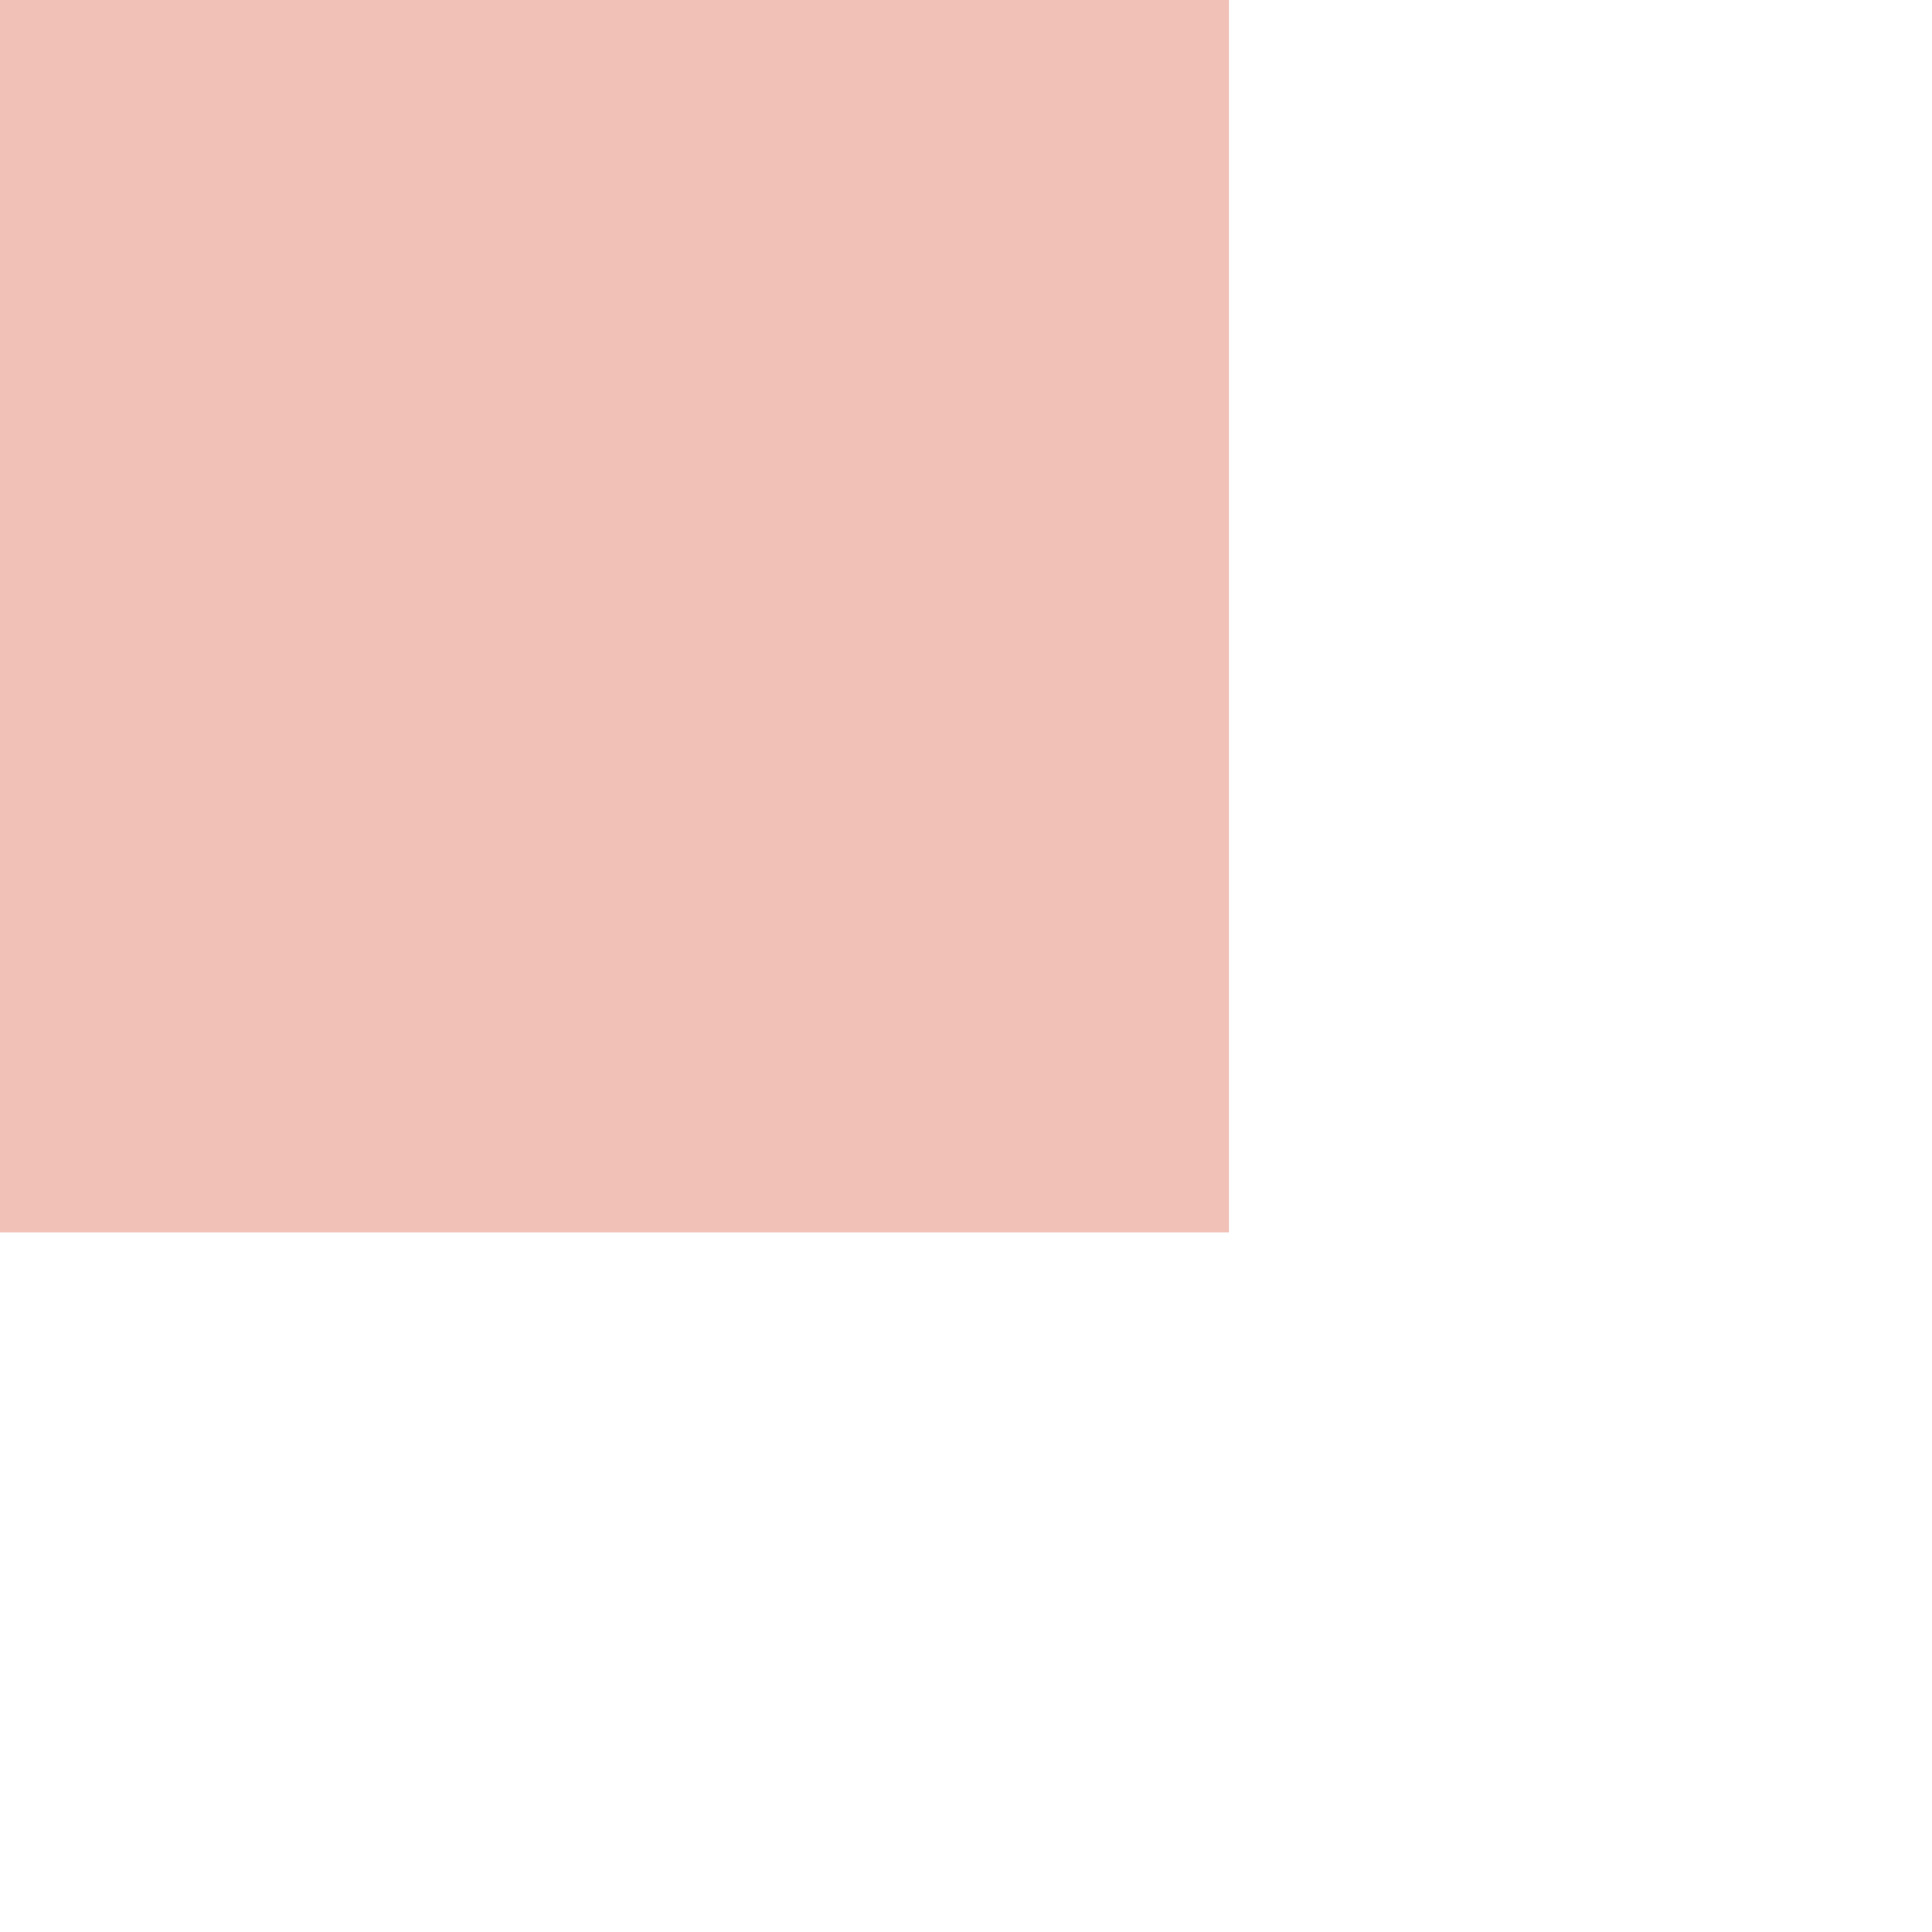
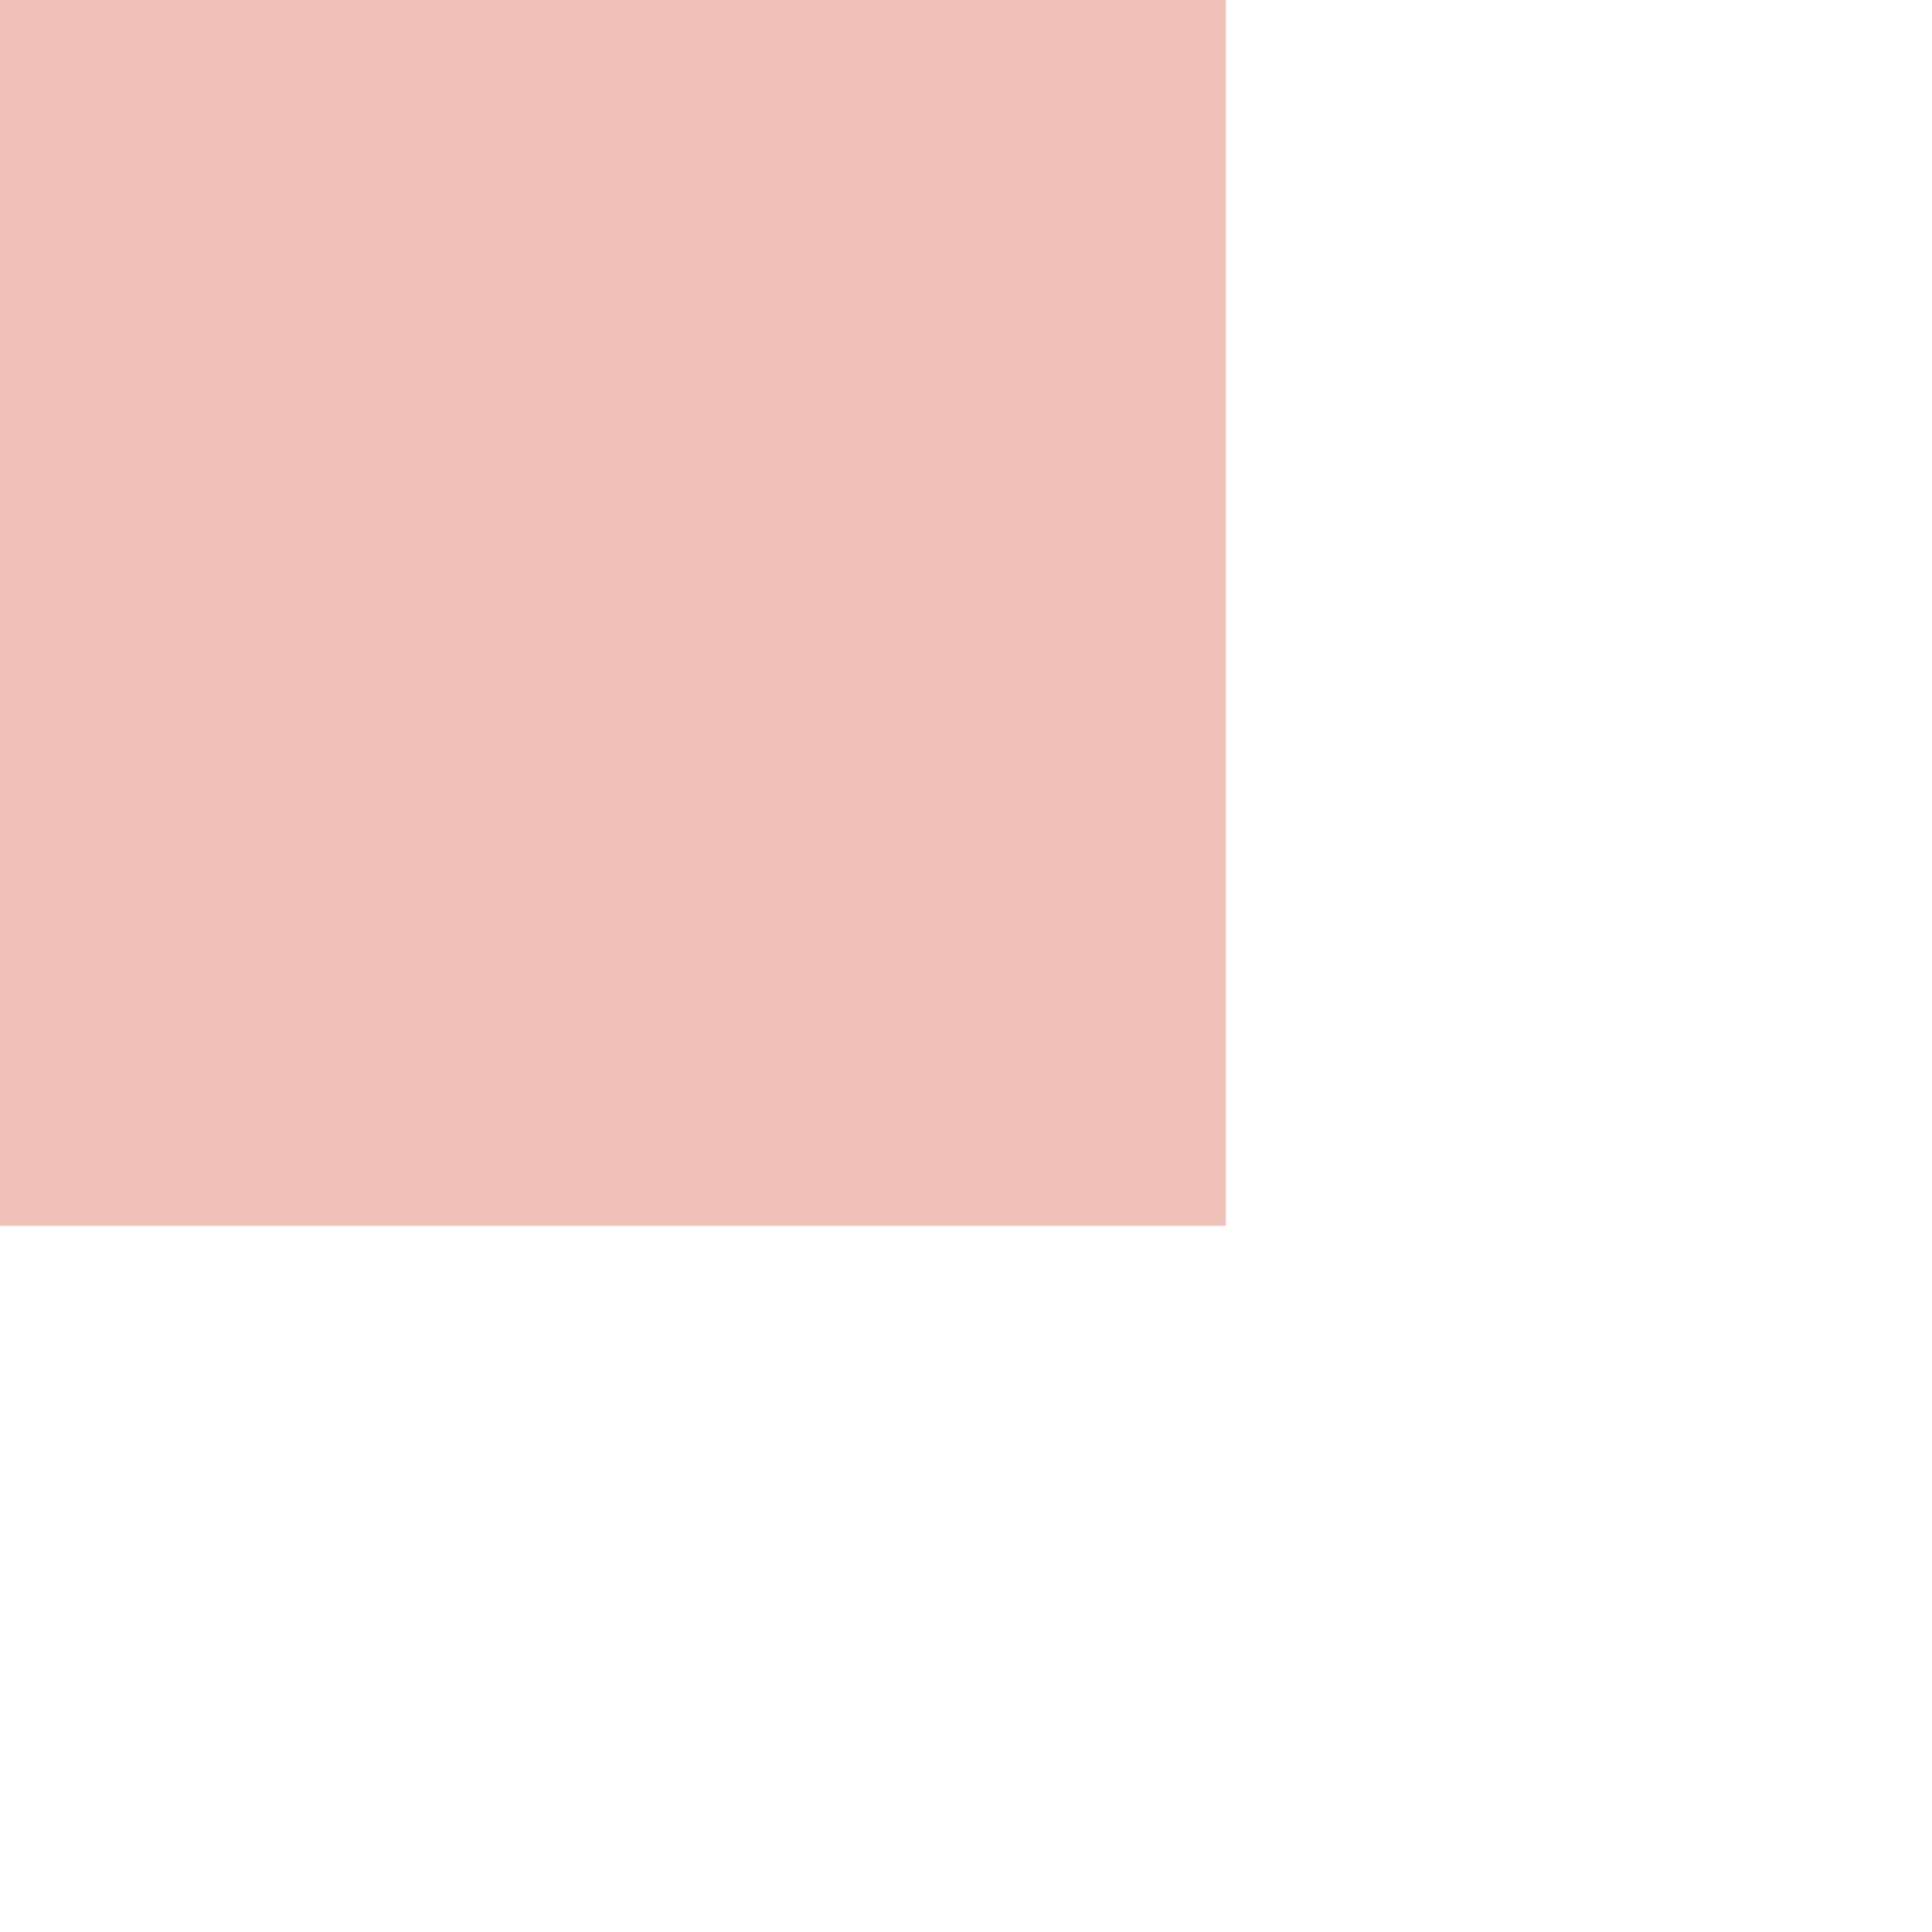
<svg xmlns="http://www.w3.org/2000/svg" width="20" height="20" viewBox="0 0 20 20" preserveAspectRatio="xMidYMid meet">
-   <g transform="translate(-0.133024 -0.0978) scale(1.036691)">
-     <rect id="backbottom_light_grey_square" x="-1.6" y="-1.6" width="14" height="14" fill="#f1c1b8" stroke="none" stroke-width="0.02" />
+   <g transform="translate(-0.239438 -0.239438) scale(1.042694)">
+     <rect id="backbottom_light_grey_square" x="-1.6" y="-1.6" width="14" height="14" fill="#f2c1b7" stroke="none" stroke-width="0.02" />
  </g>
</svg>
